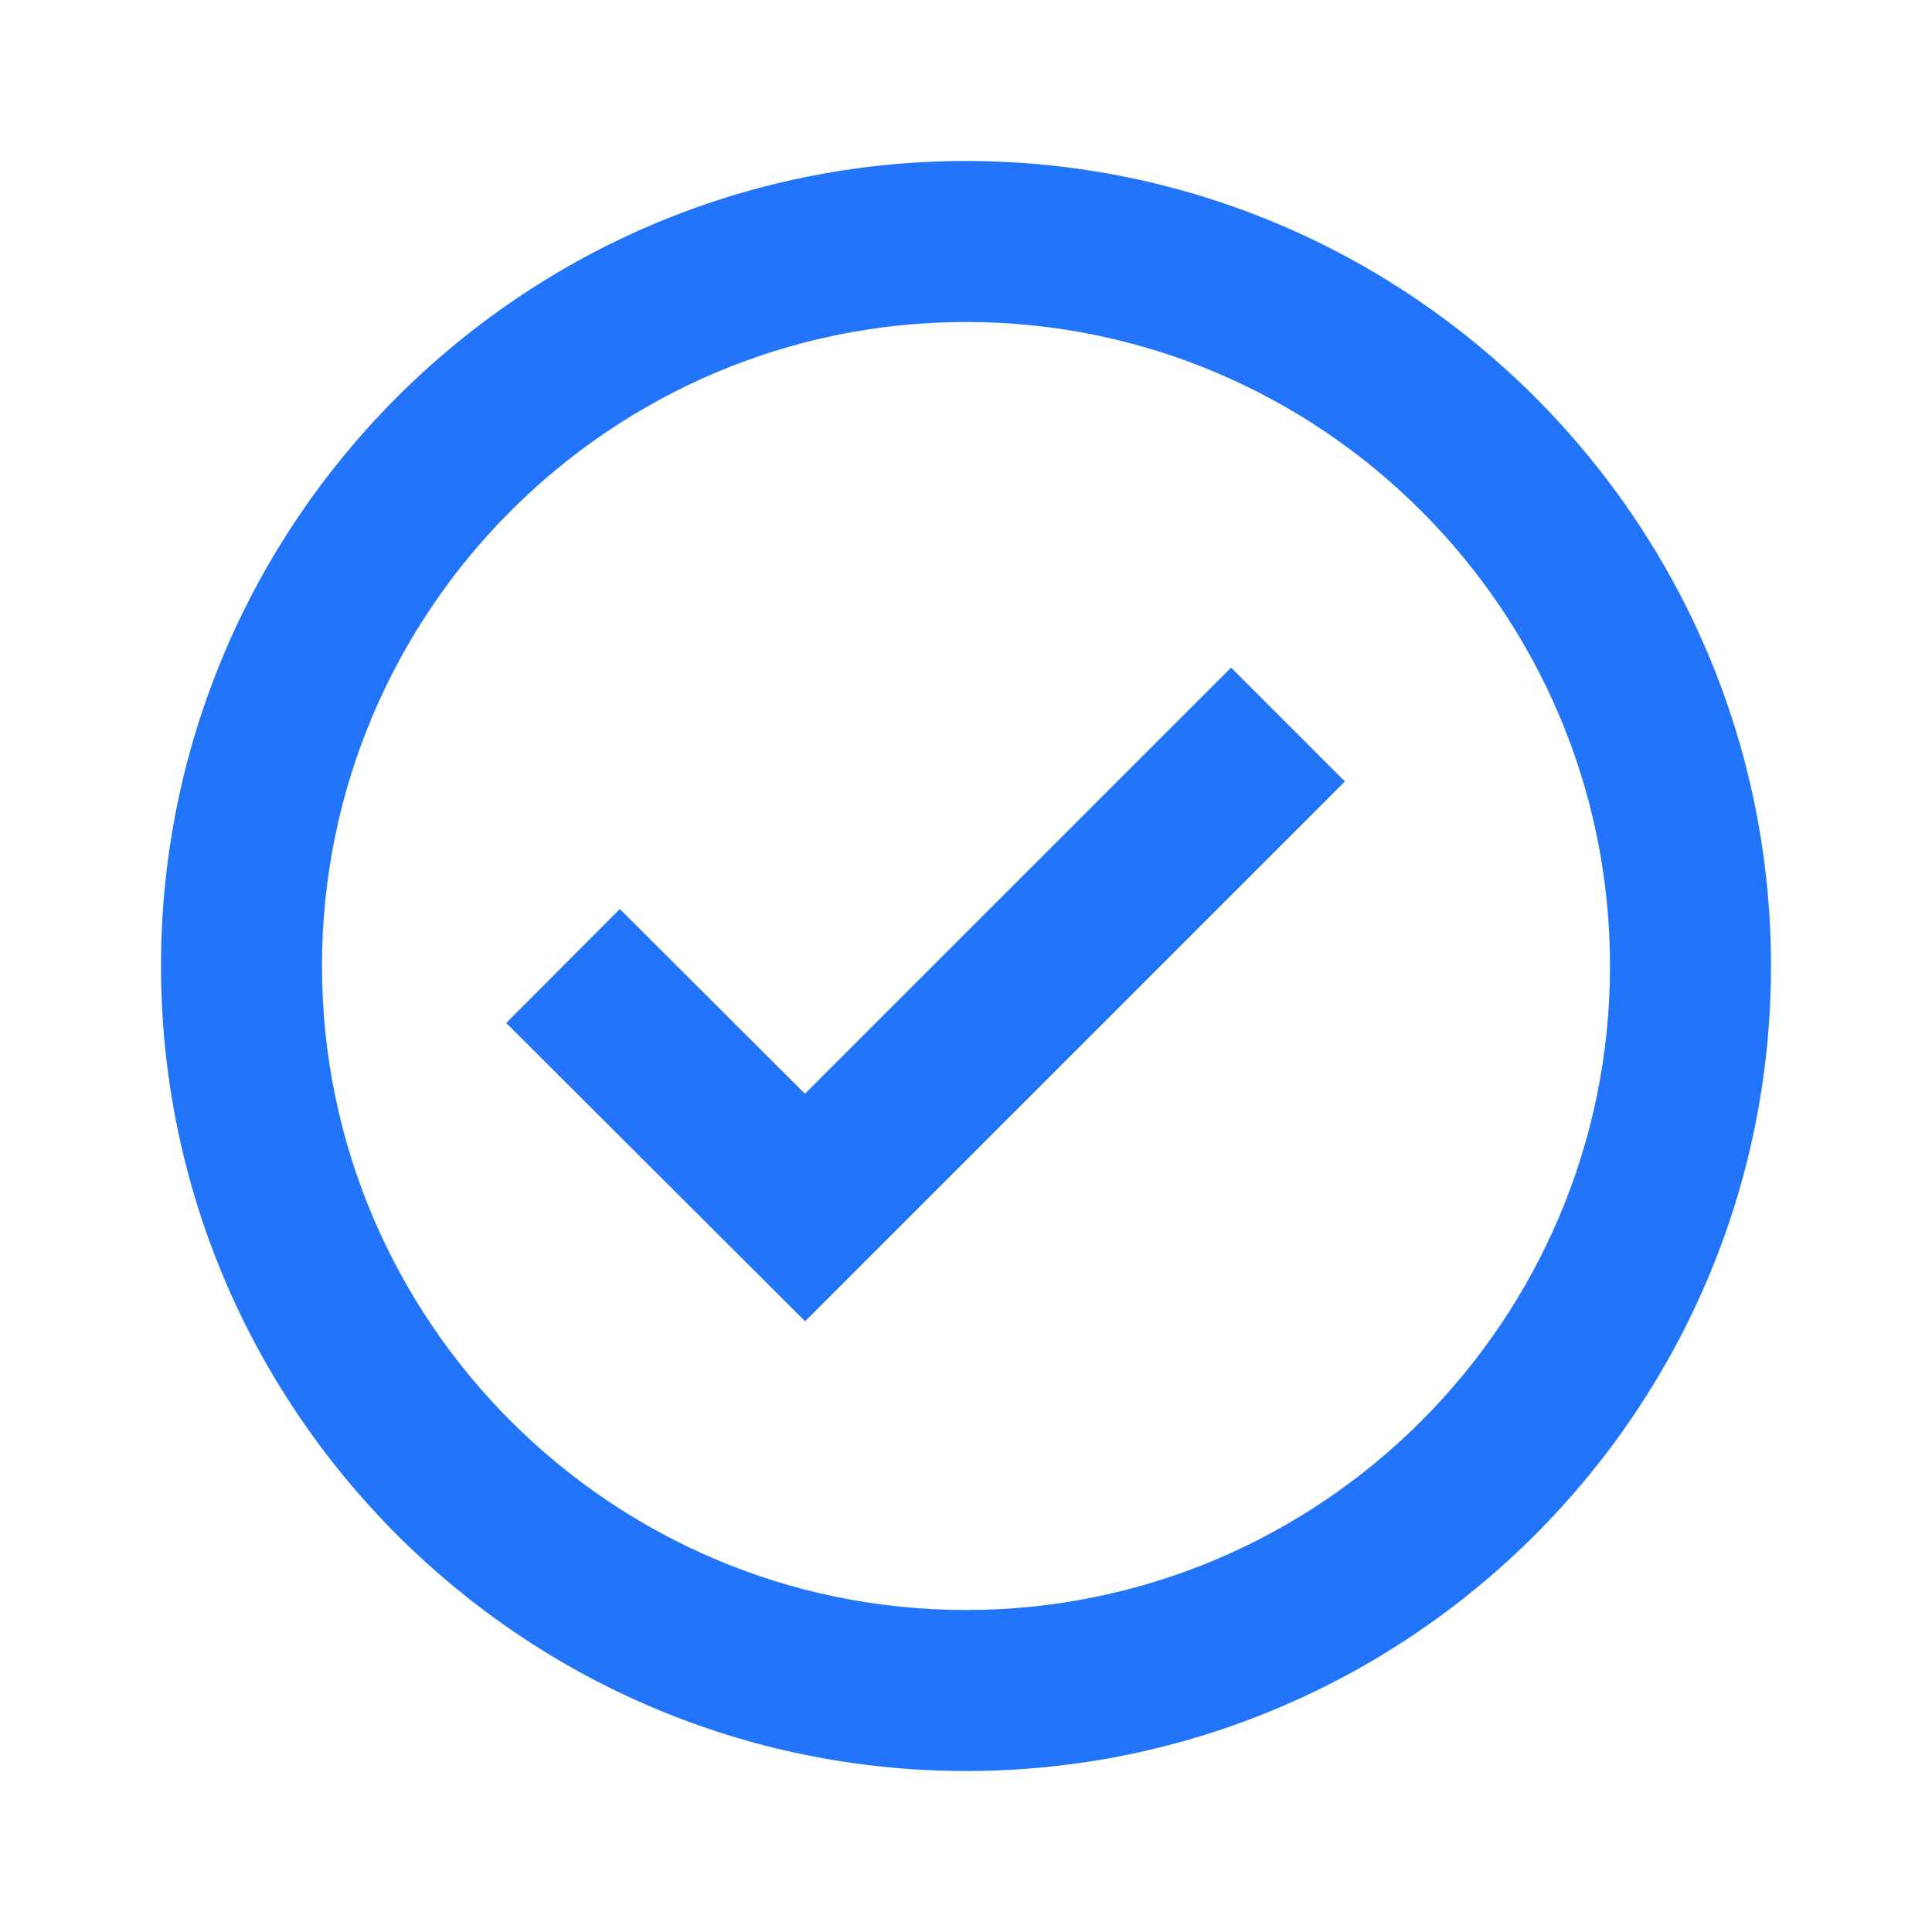
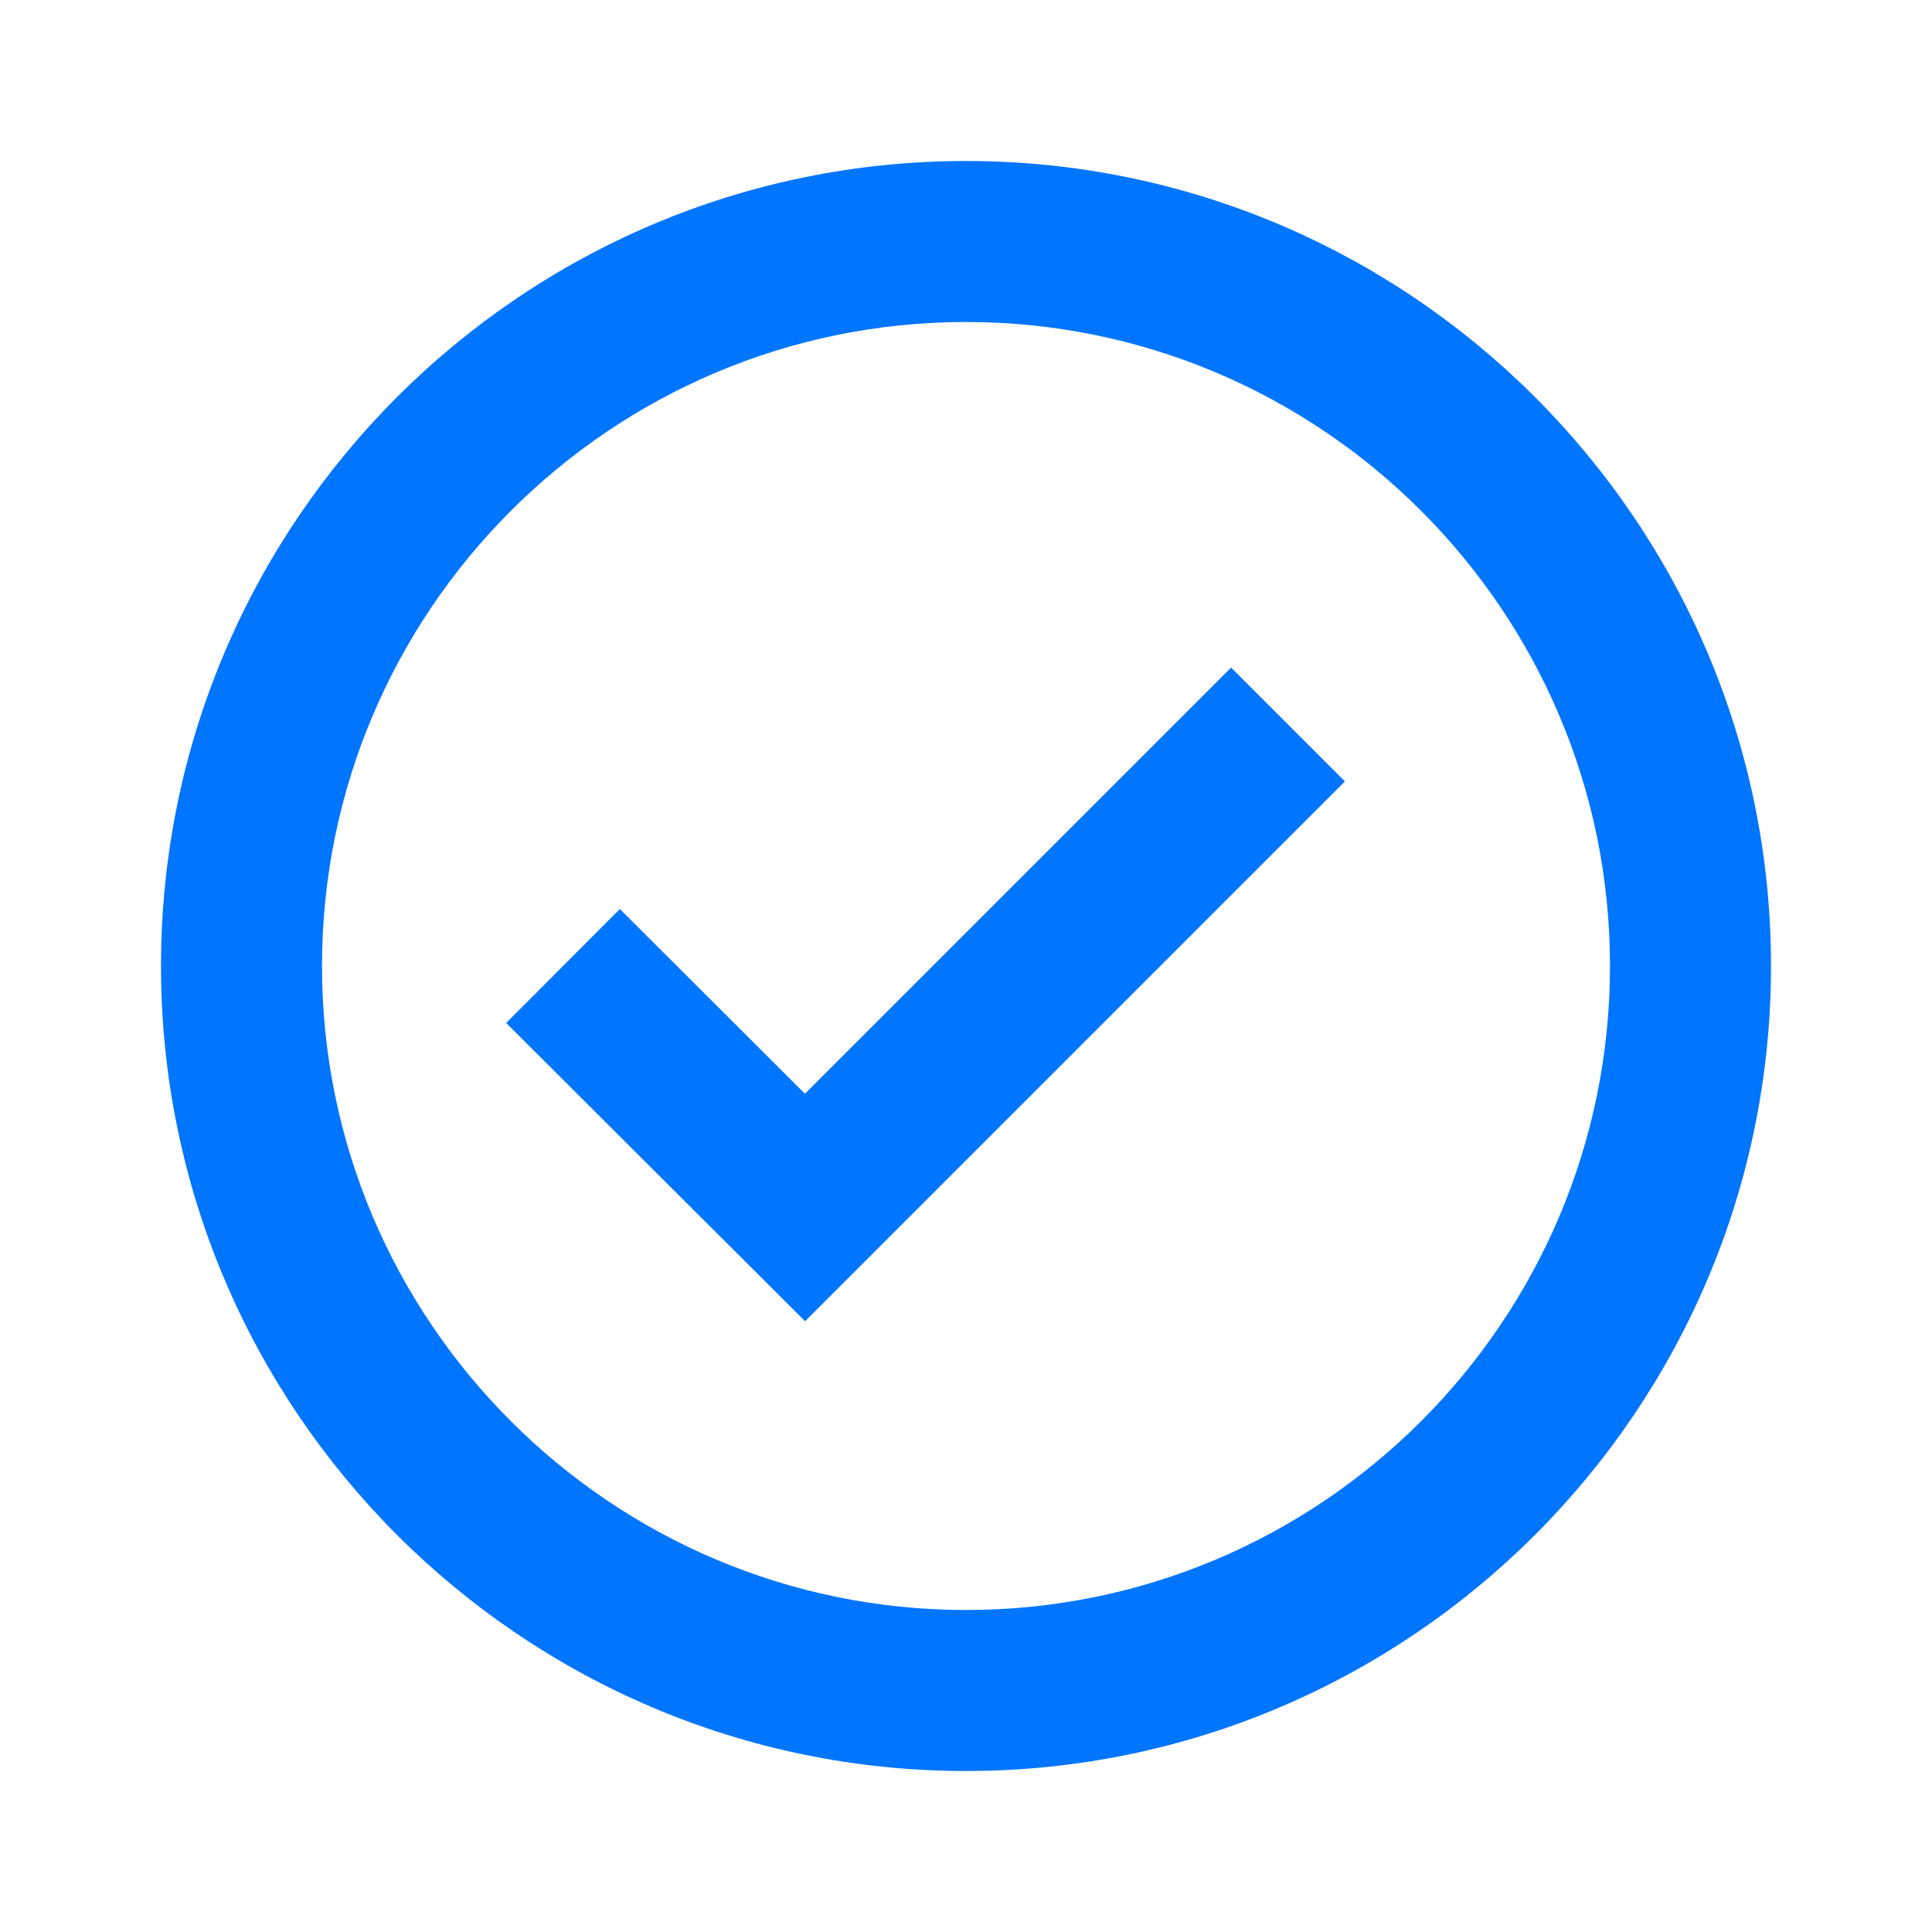
- <svg xmlns="http://www.w3.org/2000/svg" width="24" height="24" viewBox="0 0 24 24" style="fill: rgba(34, 117, 251);transform: ;msFilter:;">
+ <svg xmlns="http://www.w3.org/2000/svg" width="24" height="24" viewBox="0 0 24 24" style="fill: rgba(0, 117, 255);transform: ;msFilter:;">
  <path d="M12 2C6.486 2 2 6.486 2 12s4.486 10 10 10 10-4.486 10-10S17.514 2 12 2zm0 18c-4.411 0-8-3.589-8-8s3.589-8 8-8 8 3.589 8 8-3.589 8-8 8z" />
  <path d="M9.999 13.587 7.7 11.292l-1.412 1.416 3.713 3.705 6.706-6.706-1.414-1.414z" />
</svg>
